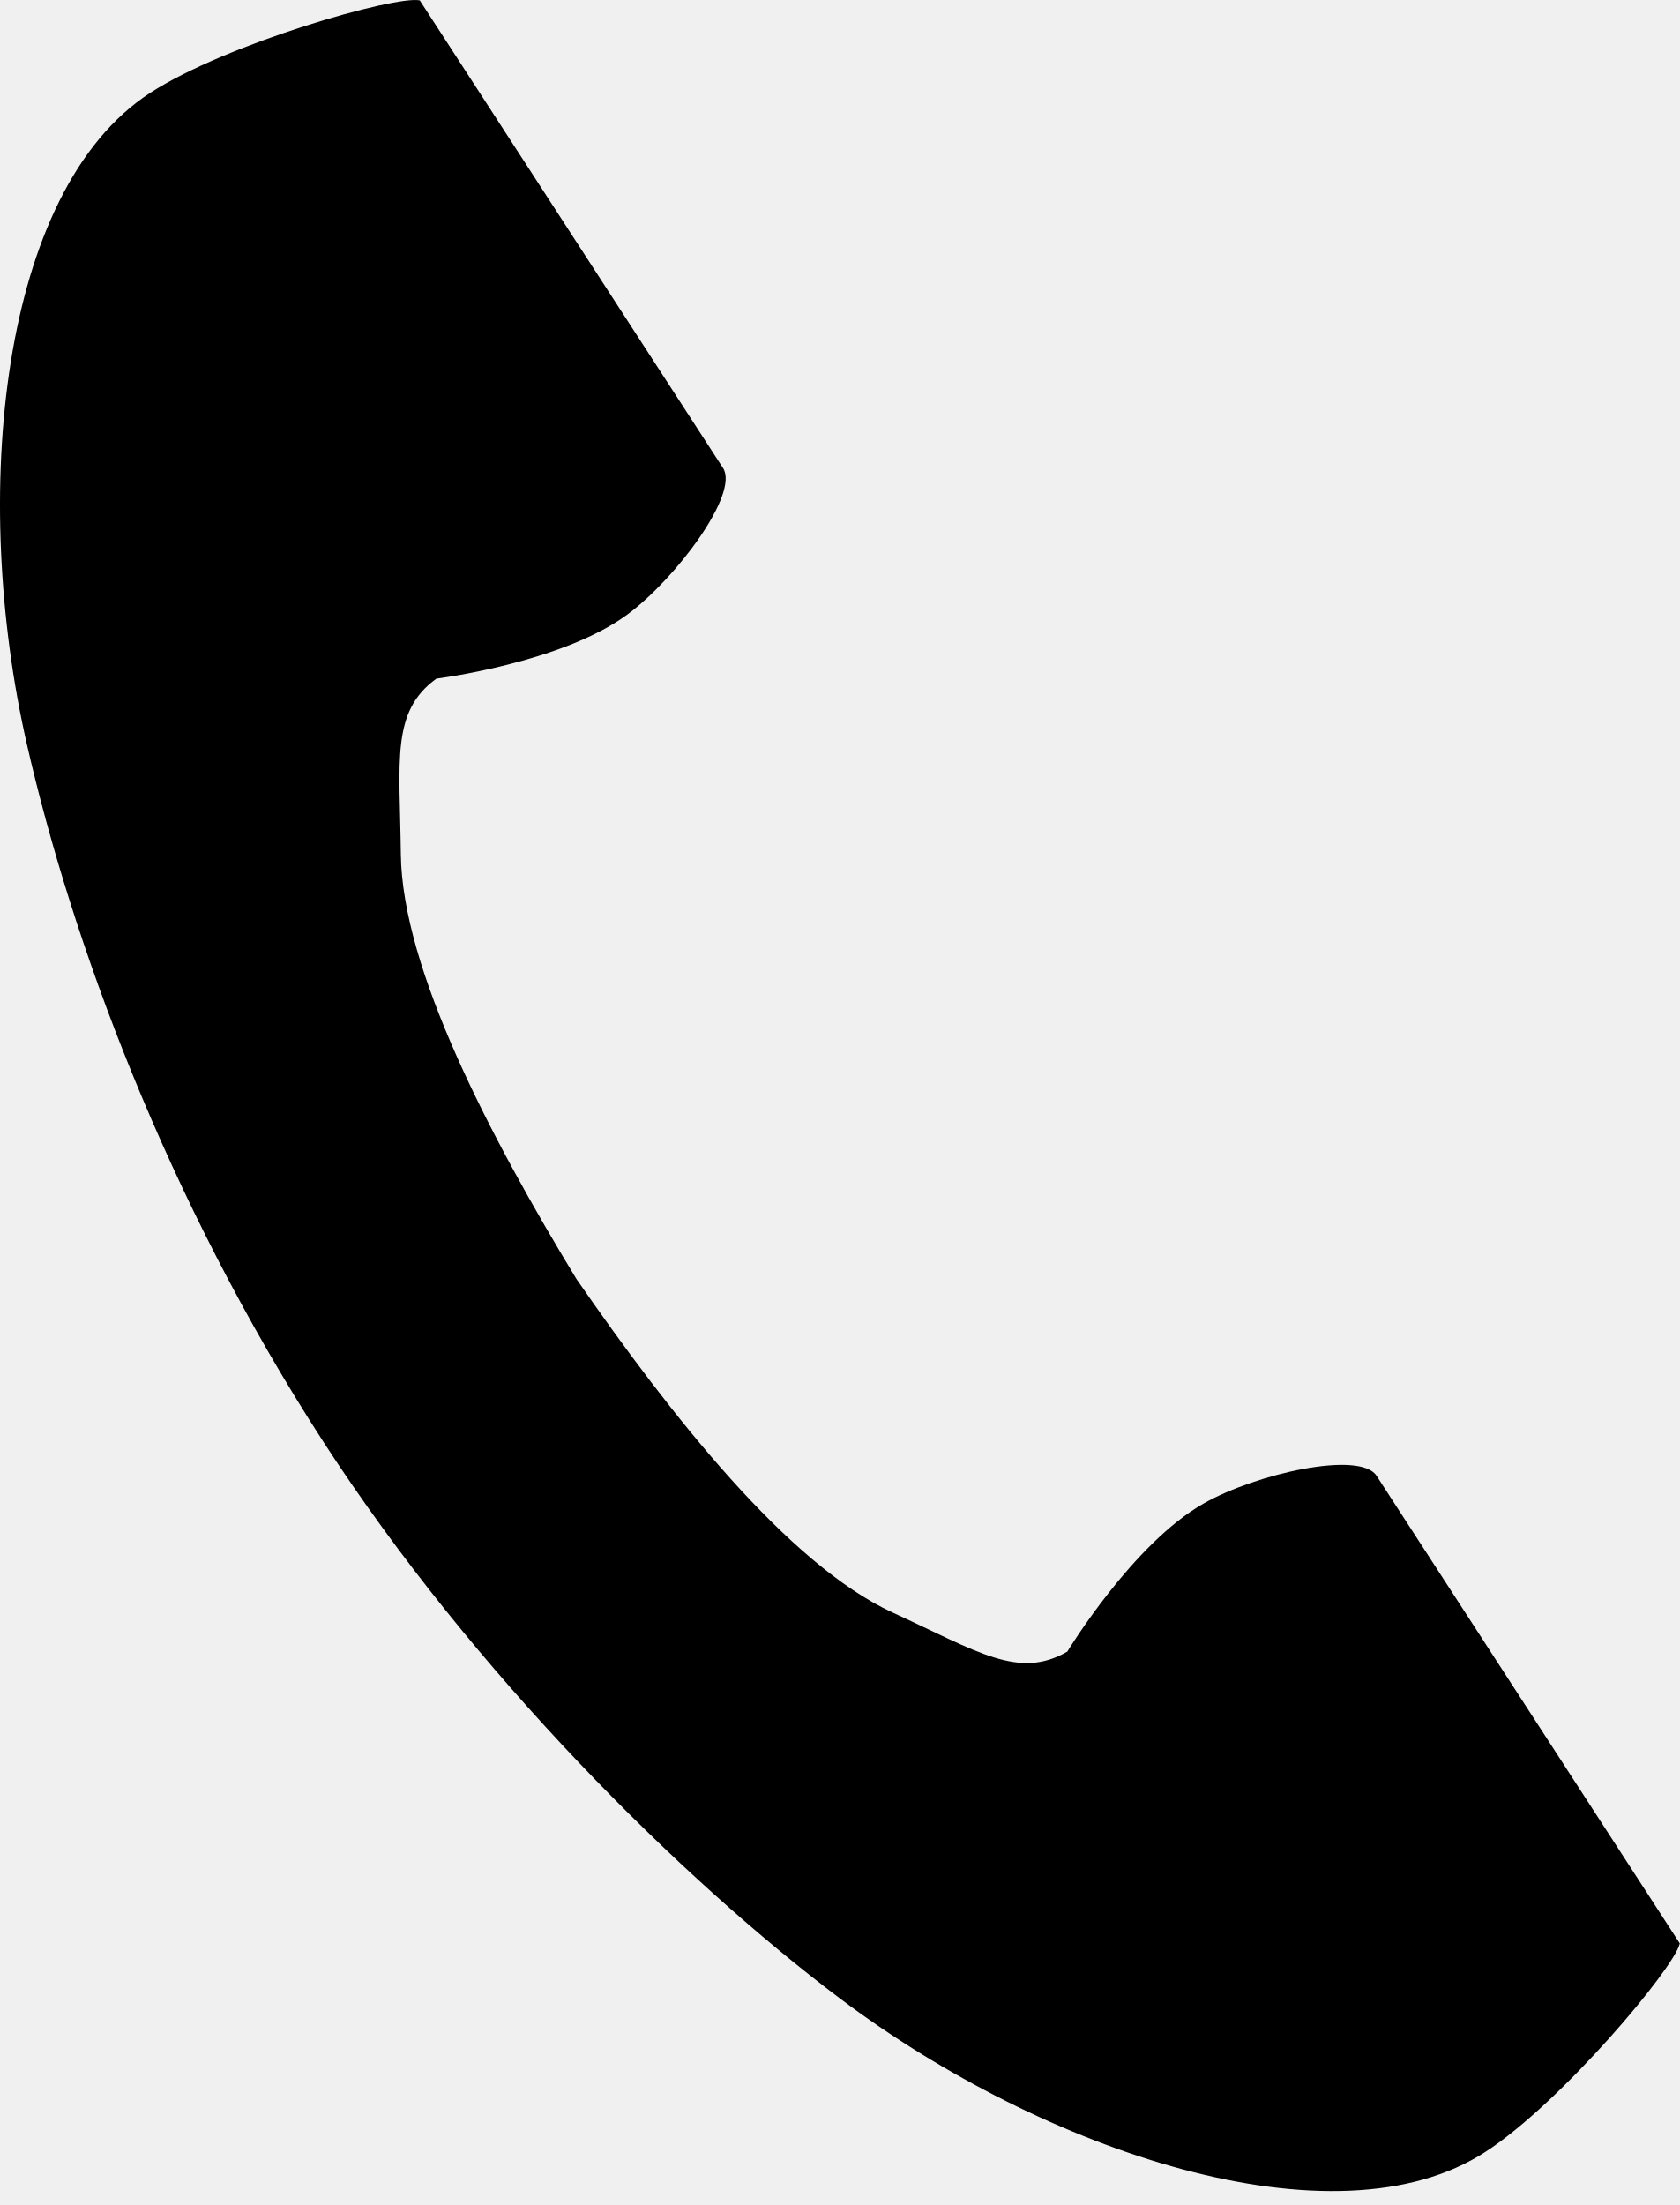
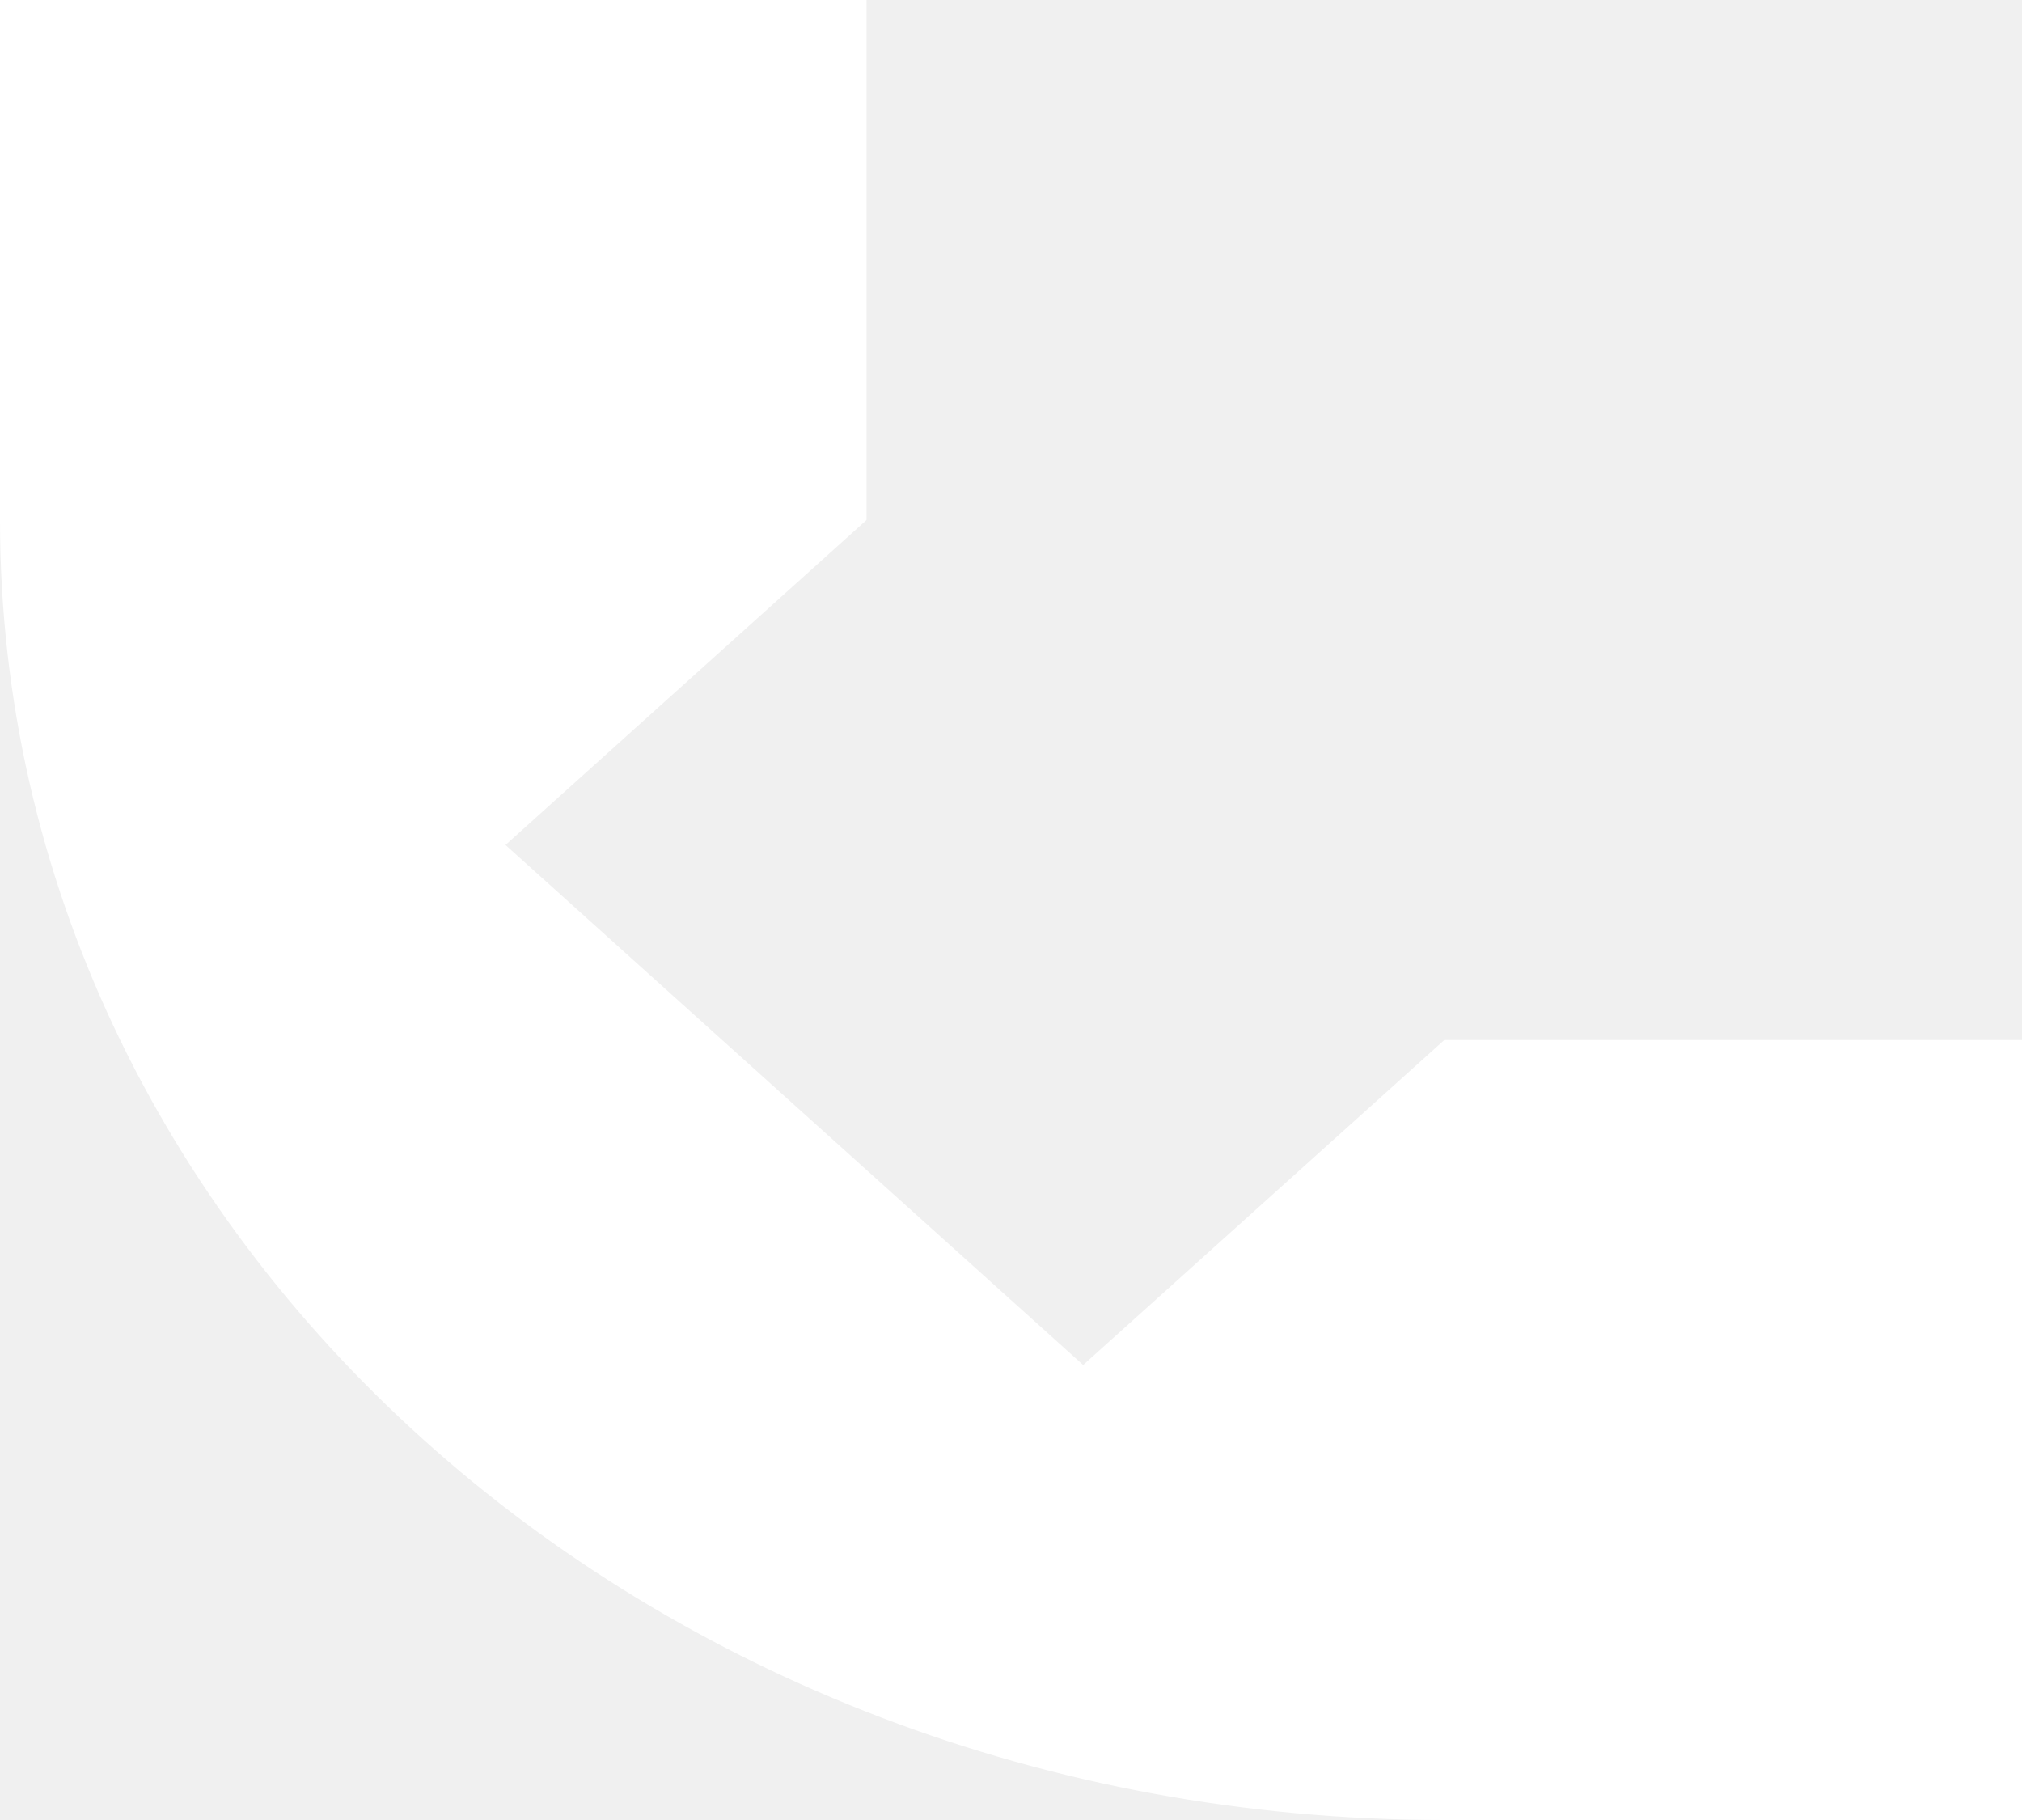
- <svg xmlns="http://www.w3.org/2000/svg" width="48" height="63" viewBox="0 0 48 63" fill="none">
-   <path d="M4.292 2.653C-0.01 5.443 -0.855 14.163 0.769 21.27C2.034 26.804 4.723 34.229 9.257 41.22C13.523 47.797 19.473 53.694 24.011 57.106C29.838 61.487 38.145 64.272 42.446 61.482C44.621 60.072 47.852 56.218 48 55.526C48 55.526 46.105 52.604 45.689 51.963L39.335 42.165C38.862 41.437 35.901 42.102 34.397 42.955C32.367 44.104 30.498 47.189 30.498 47.189C29.107 47.993 27.942 47.192 25.506 46.072C22.514 44.695 19.149 40.416 16.471 36.541C14.025 32.516 11.491 27.698 11.454 24.404C11.424 21.724 11.168 20.333 12.469 19.39C12.469 19.39 16.048 18.942 17.926 17.558C19.317 16.532 21.133 14.1 20.66 13.372L14.306 3.574C13.89 2.933 11.995 0.011 11.995 0.011C11.303 -0.136 6.467 1.242 4.292 2.653Z" fill="black" />
+ <svg xmlns="http://www.w3.org/2000/svg" width="20" height="18" viewBox="0 0 20 18" fill="none">
+   <path d="M0 5.143V0H8.571V5.143L5 8.357L10.714 13.5L14.286 10.286H20V18H14.286C6.396 18 0 12.244 0 5.143Z" fill="white" />
</svg>
